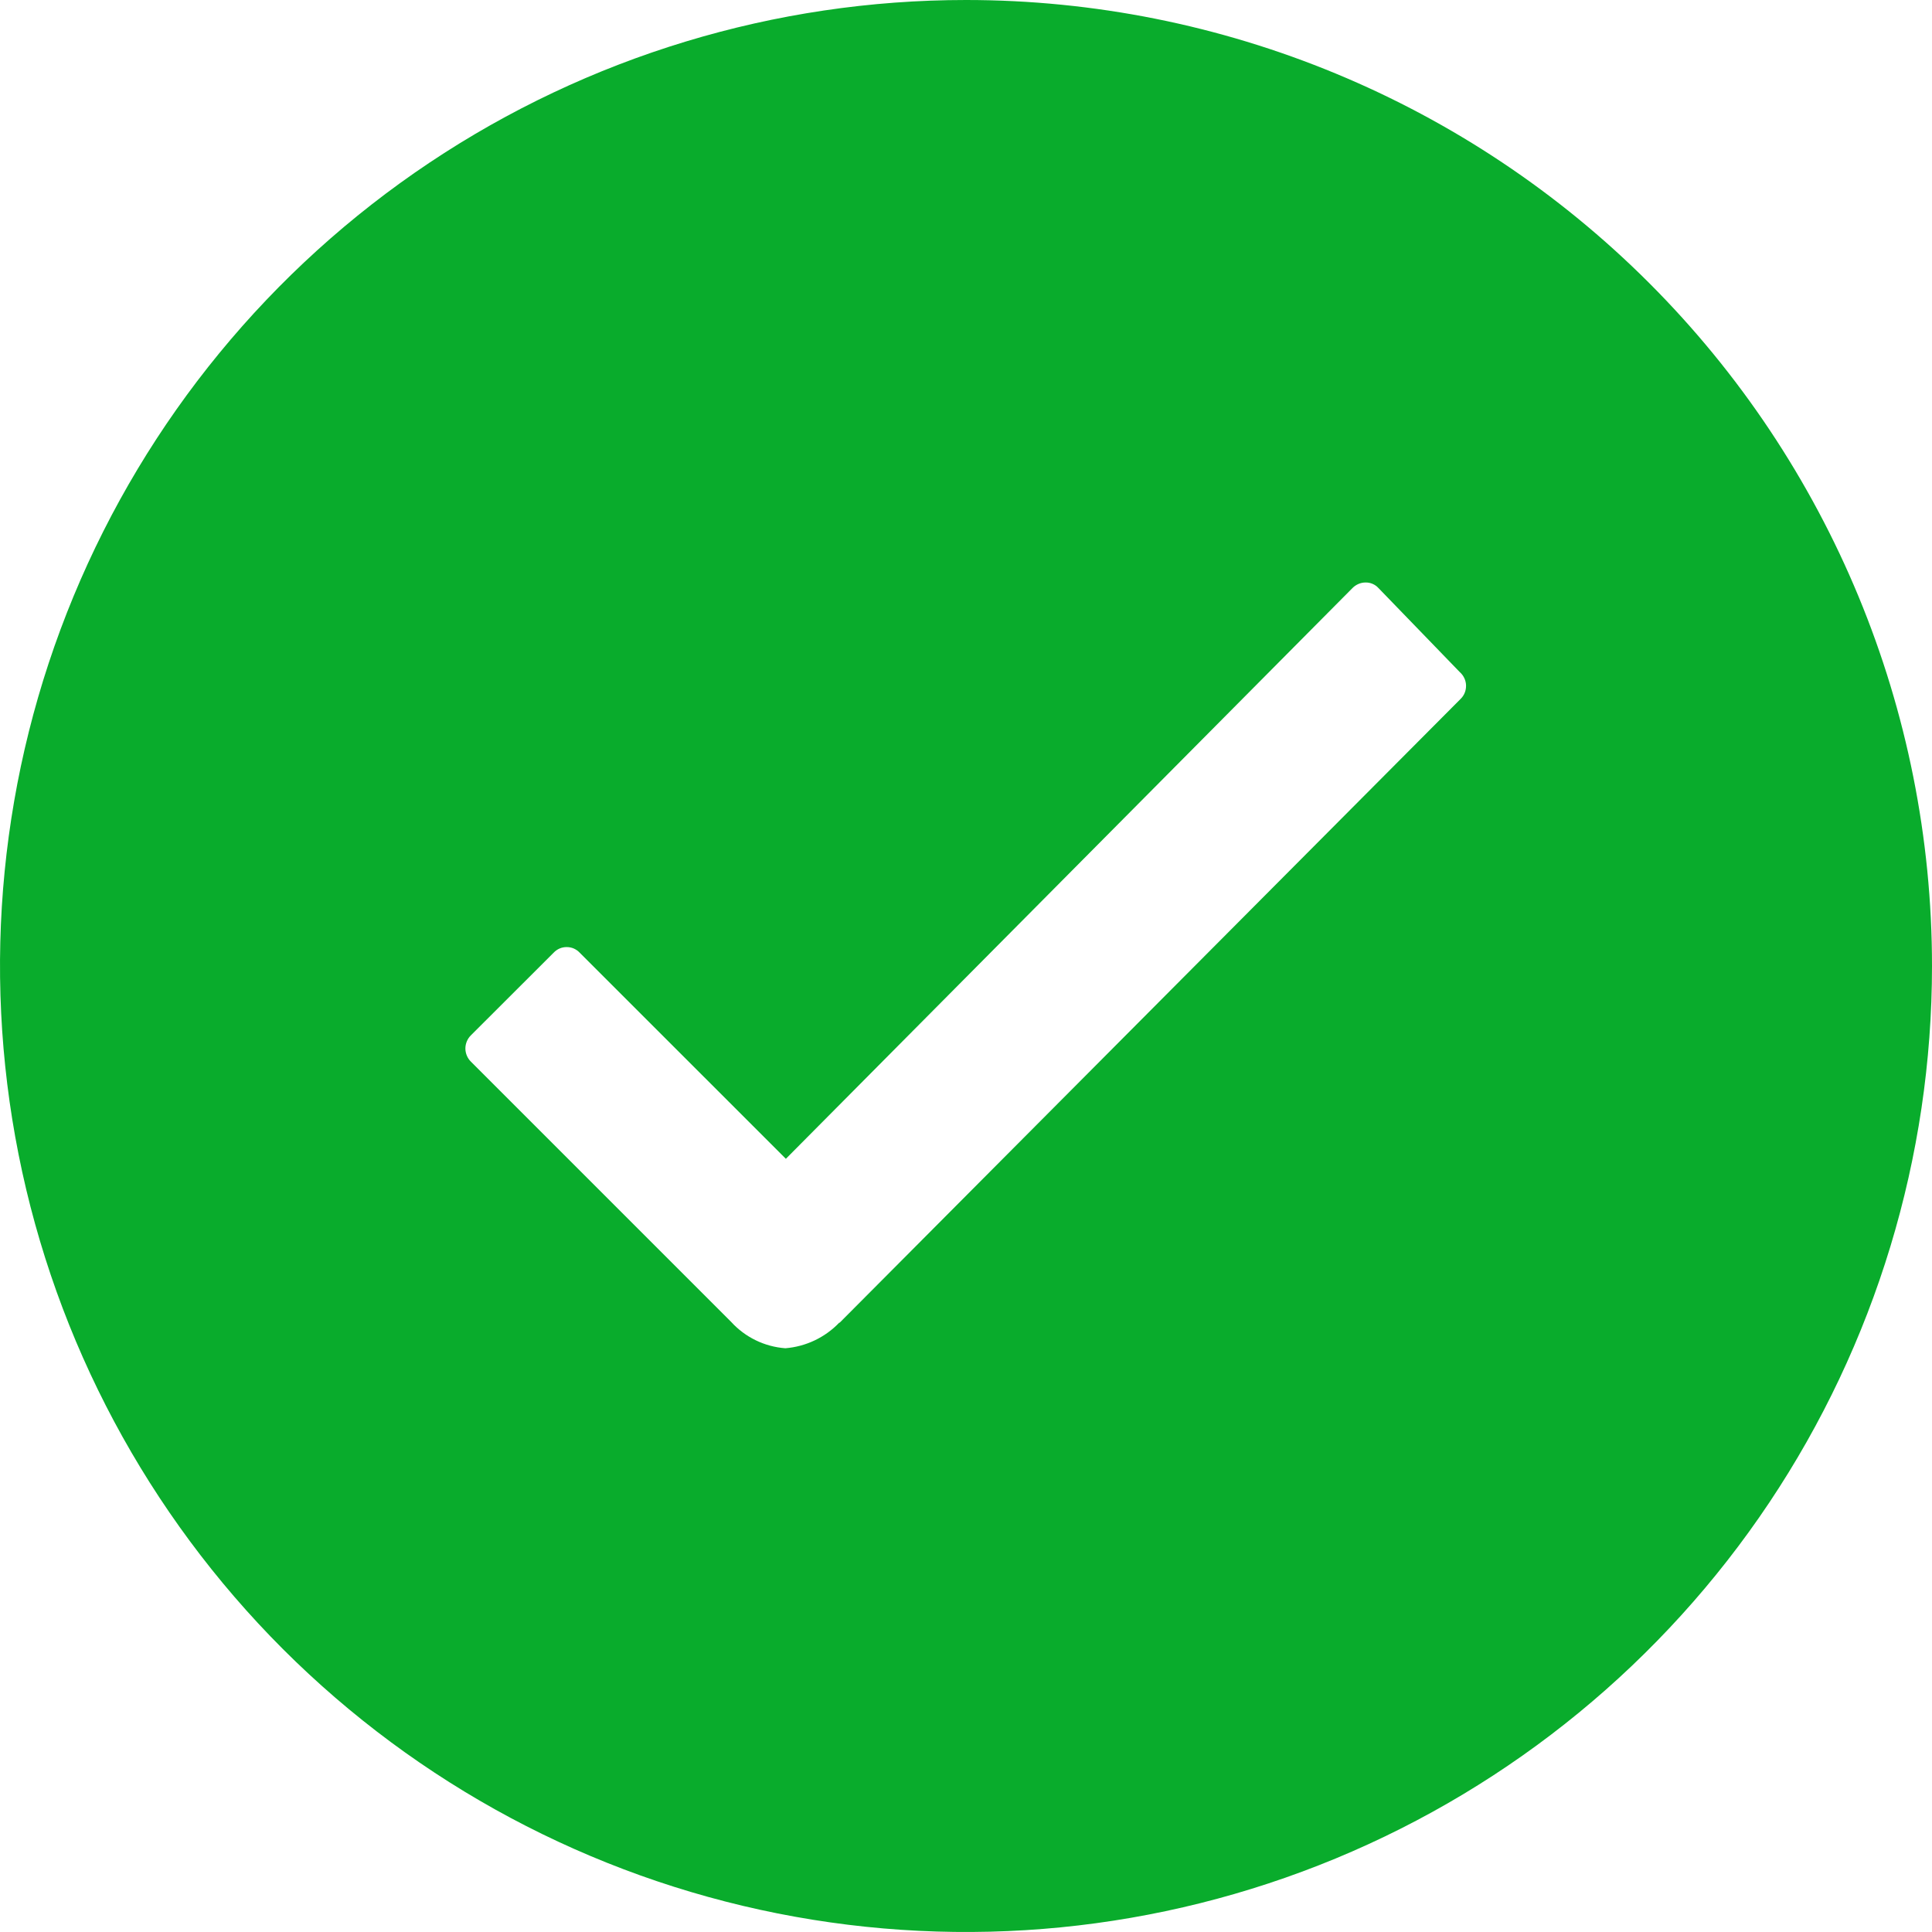
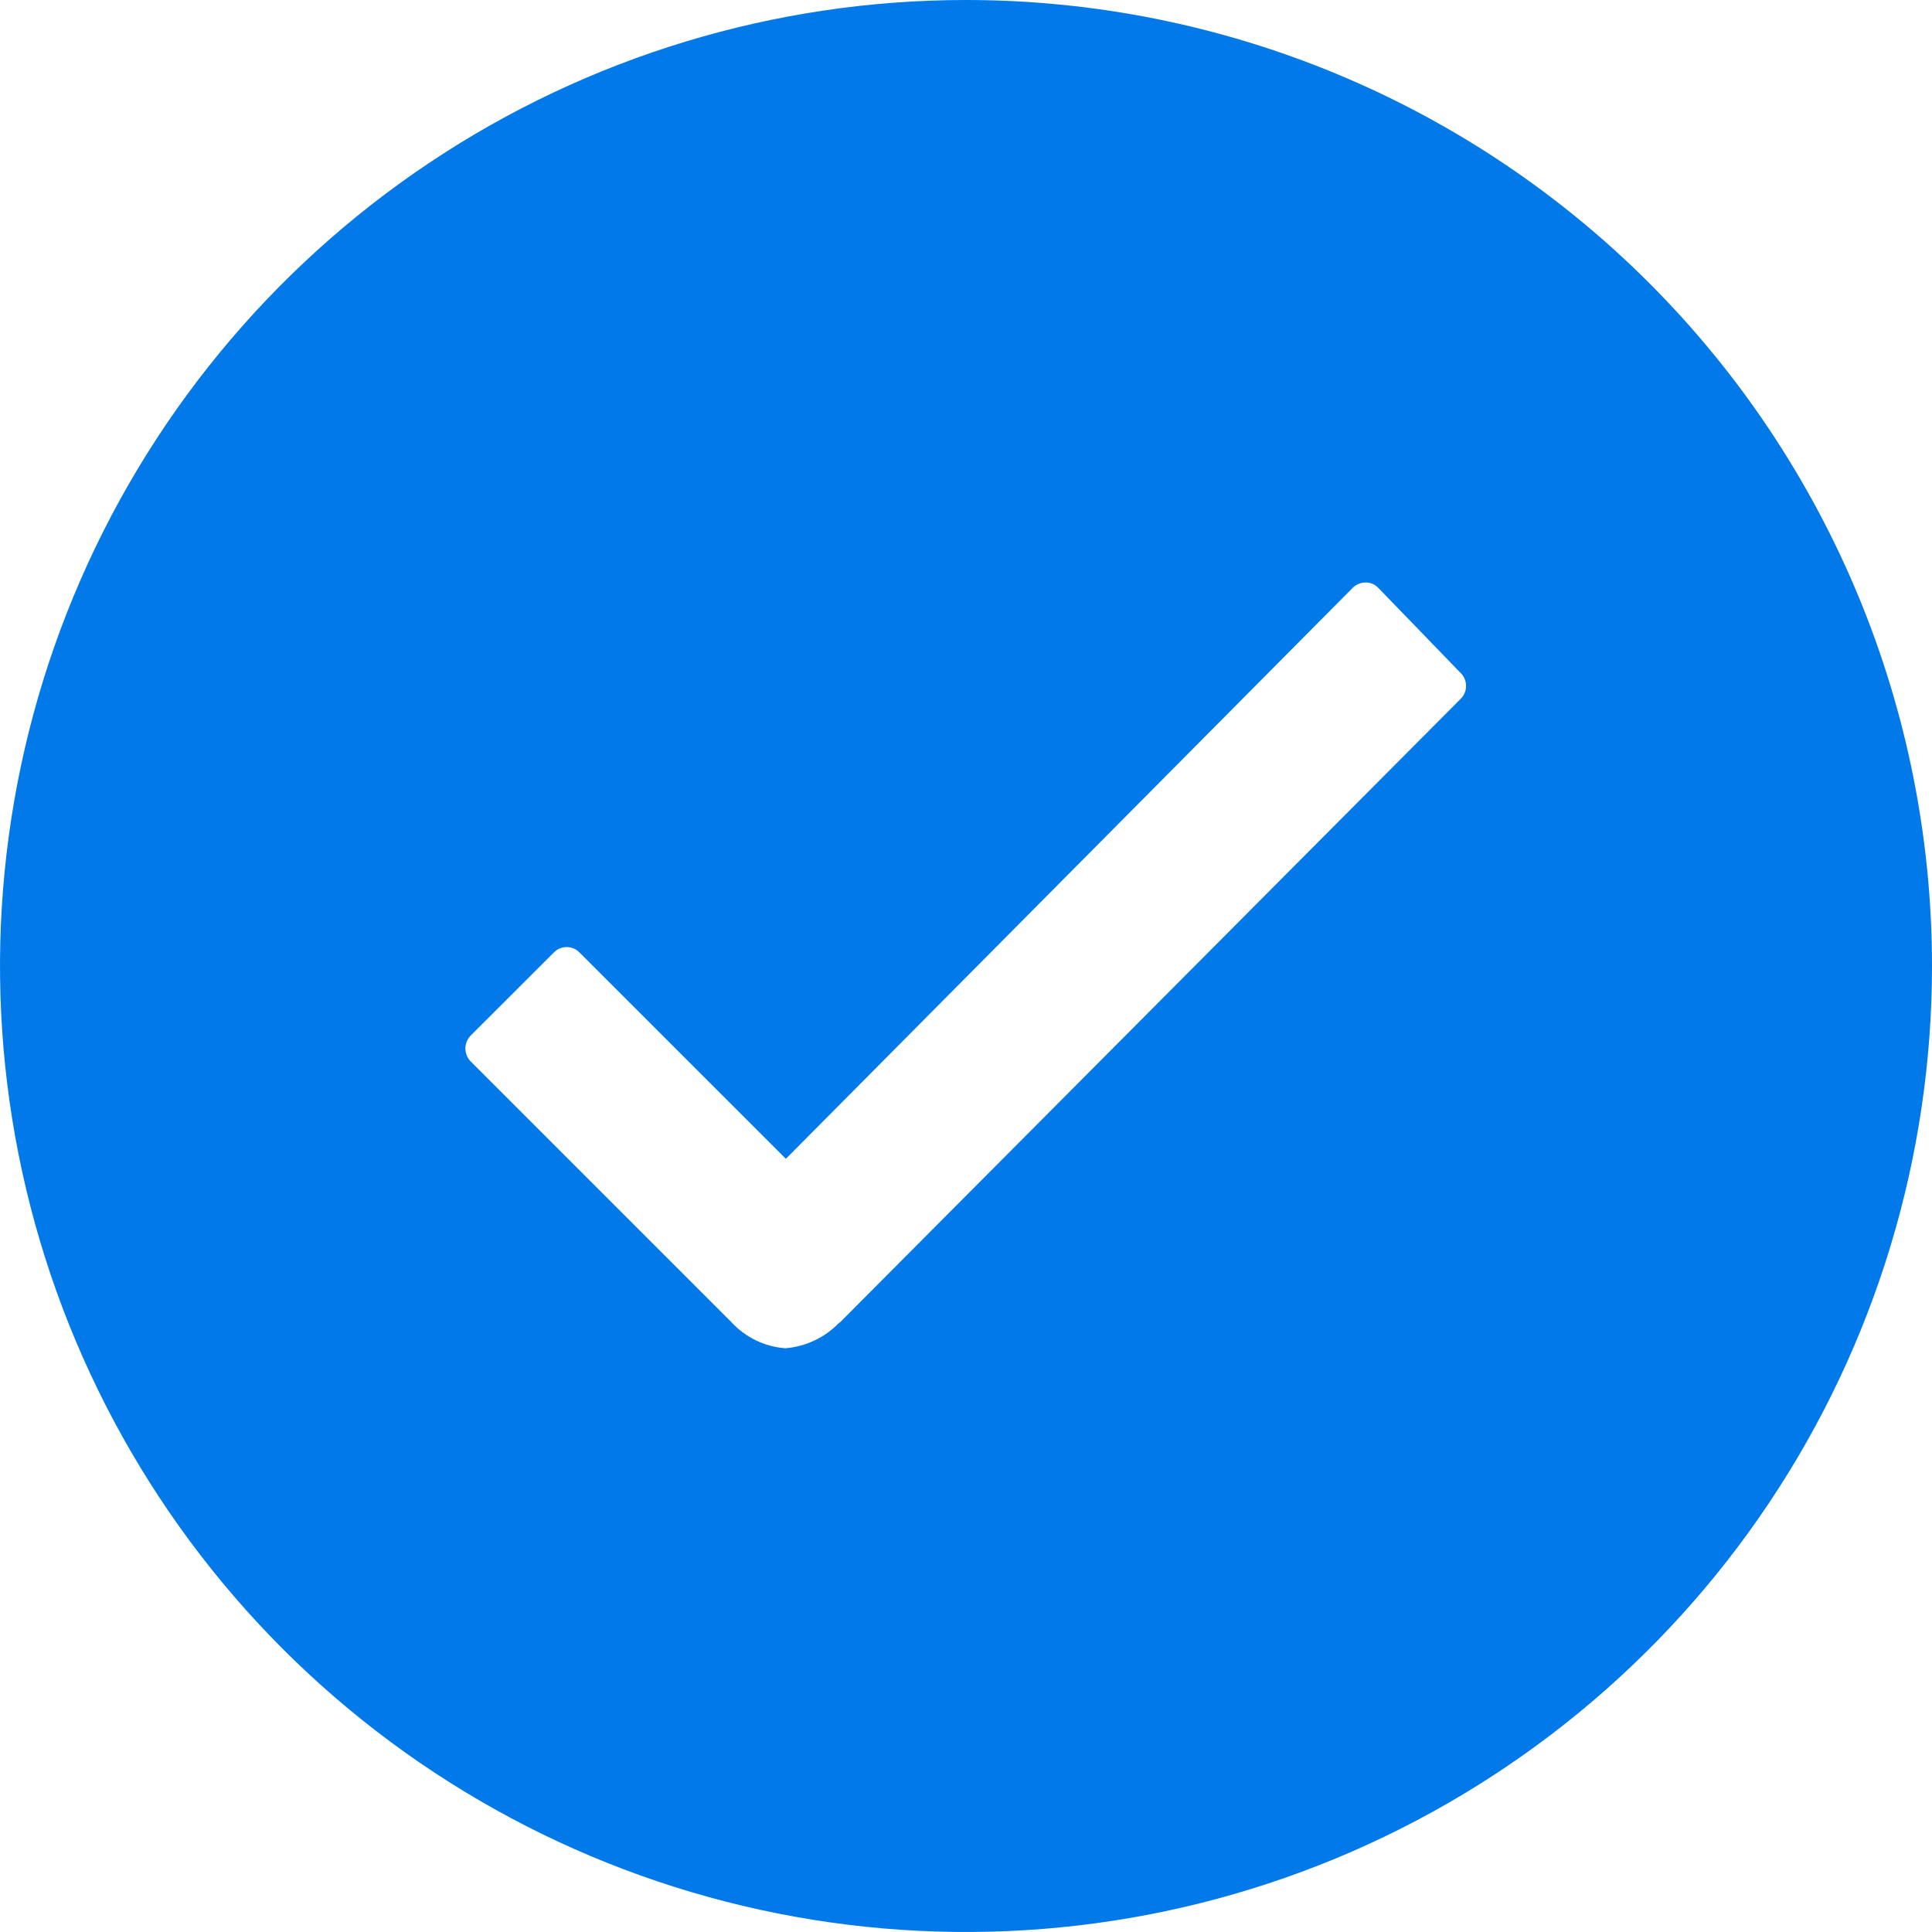
<svg xmlns="http://www.w3.org/2000/svg" width="34" height="34" viewBox="0 0 34 34" fill="none">
-   <path d="M17 0C13.638 0 10.351 0.997 7.555 2.865C4.76 4.733 2.581 7.388 1.294 10.494C0.007 13.601 -0.329 17.019 0.327 20.317C0.983 23.614 2.602 26.643 4.979 29.021C7.357 31.398 10.386 33.017 13.684 33.673C16.981 34.329 20.399 33.993 23.506 32.706C26.612 31.419 29.267 29.24 31.135 26.445C33.003 23.649 34 20.362 34 17C34 12.491 32.209 8.167 29.021 4.979C25.833 1.791 21.509 0 17 0ZM25.704 12.3L14.777 23.277H14.769C14.519 23.538 14.181 23.698 13.821 23.727C13.454 23.7 13.112 23.533 12.865 23.261L8.288 18.684C8.257 18.654 8.233 18.618 8.216 18.578C8.199 18.538 8.19 18.495 8.19 18.451C8.19 18.408 8.199 18.365 8.216 18.325C8.233 18.285 8.257 18.249 8.288 18.219L9.744 16.765C9.773 16.734 9.809 16.709 9.848 16.692C9.887 16.675 9.93 16.667 9.972 16.667C10.015 16.667 10.058 16.675 10.097 16.692C10.136 16.709 10.172 16.734 10.201 16.765L13.83 20.393L23.801 10.349C23.831 10.318 23.867 10.294 23.906 10.277C23.945 10.26 23.987 10.251 24.03 10.251C24.073 10.25 24.116 10.258 24.155 10.275C24.195 10.292 24.23 10.317 24.259 10.349L25.69 11.828C25.723 11.857 25.75 11.893 25.769 11.933C25.788 11.973 25.799 12.017 25.8 12.061C25.801 12.105 25.794 12.149 25.777 12.191C25.761 12.232 25.736 12.269 25.704 12.3Z" fill="#09AC2C" />
+   <path d="M17 0C13.638 0 10.351 0.997 7.555 2.865C4.76 4.733 2.581 7.388 1.294 10.494C0.007 13.601 -0.329 17.019 0.327 20.317C0.983 23.614 2.602 26.643 4.979 29.021C7.357 31.398 10.386 33.017 13.684 33.673C16.981 34.329 20.399 33.993 23.506 32.706C26.612 31.419 29.267 29.24 31.135 26.445C33.003 23.649 34 20.362 34 17C34 12.491 32.209 8.167 29.021 4.979C25.833 1.791 21.509 0 17 0ZM25.704 12.3L14.777 23.277H14.769C14.519 23.538 14.181 23.698 13.821 23.727C13.454 23.7 13.112 23.533 12.865 23.261L8.288 18.684C8.257 18.654 8.233 18.618 8.216 18.578C8.199 18.538 8.19 18.495 8.19 18.451C8.19 18.408 8.199 18.365 8.216 18.325C8.233 18.285 8.257 18.249 8.288 18.219L9.744 16.765C9.773 16.734 9.809 16.709 9.848 16.692C9.887 16.675 9.93 16.667 9.972 16.667C10.015 16.667 10.058 16.675 10.097 16.692C10.136 16.709 10.172 16.734 10.201 16.765L13.83 20.393L23.801 10.349C23.831 10.318 23.867 10.294 23.906 10.277C23.945 10.26 23.987 10.251 24.03 10.251C24.073 10.25 24.116 10.258 24.155 10.275C24.195 10.292 24.23 10.317 24.259 10.349L25.69 11.828C25.723 11.857 25.75 11.893 25.769 11.933C25.788 11.973 25.799 12.017 25.8 12.061C25.801 12.105 25.794 12.149 25.777 12.191C25.761 12.232 25.736 12.269 25.704 12.3Z" fill="#0179E9" />
</svg>
